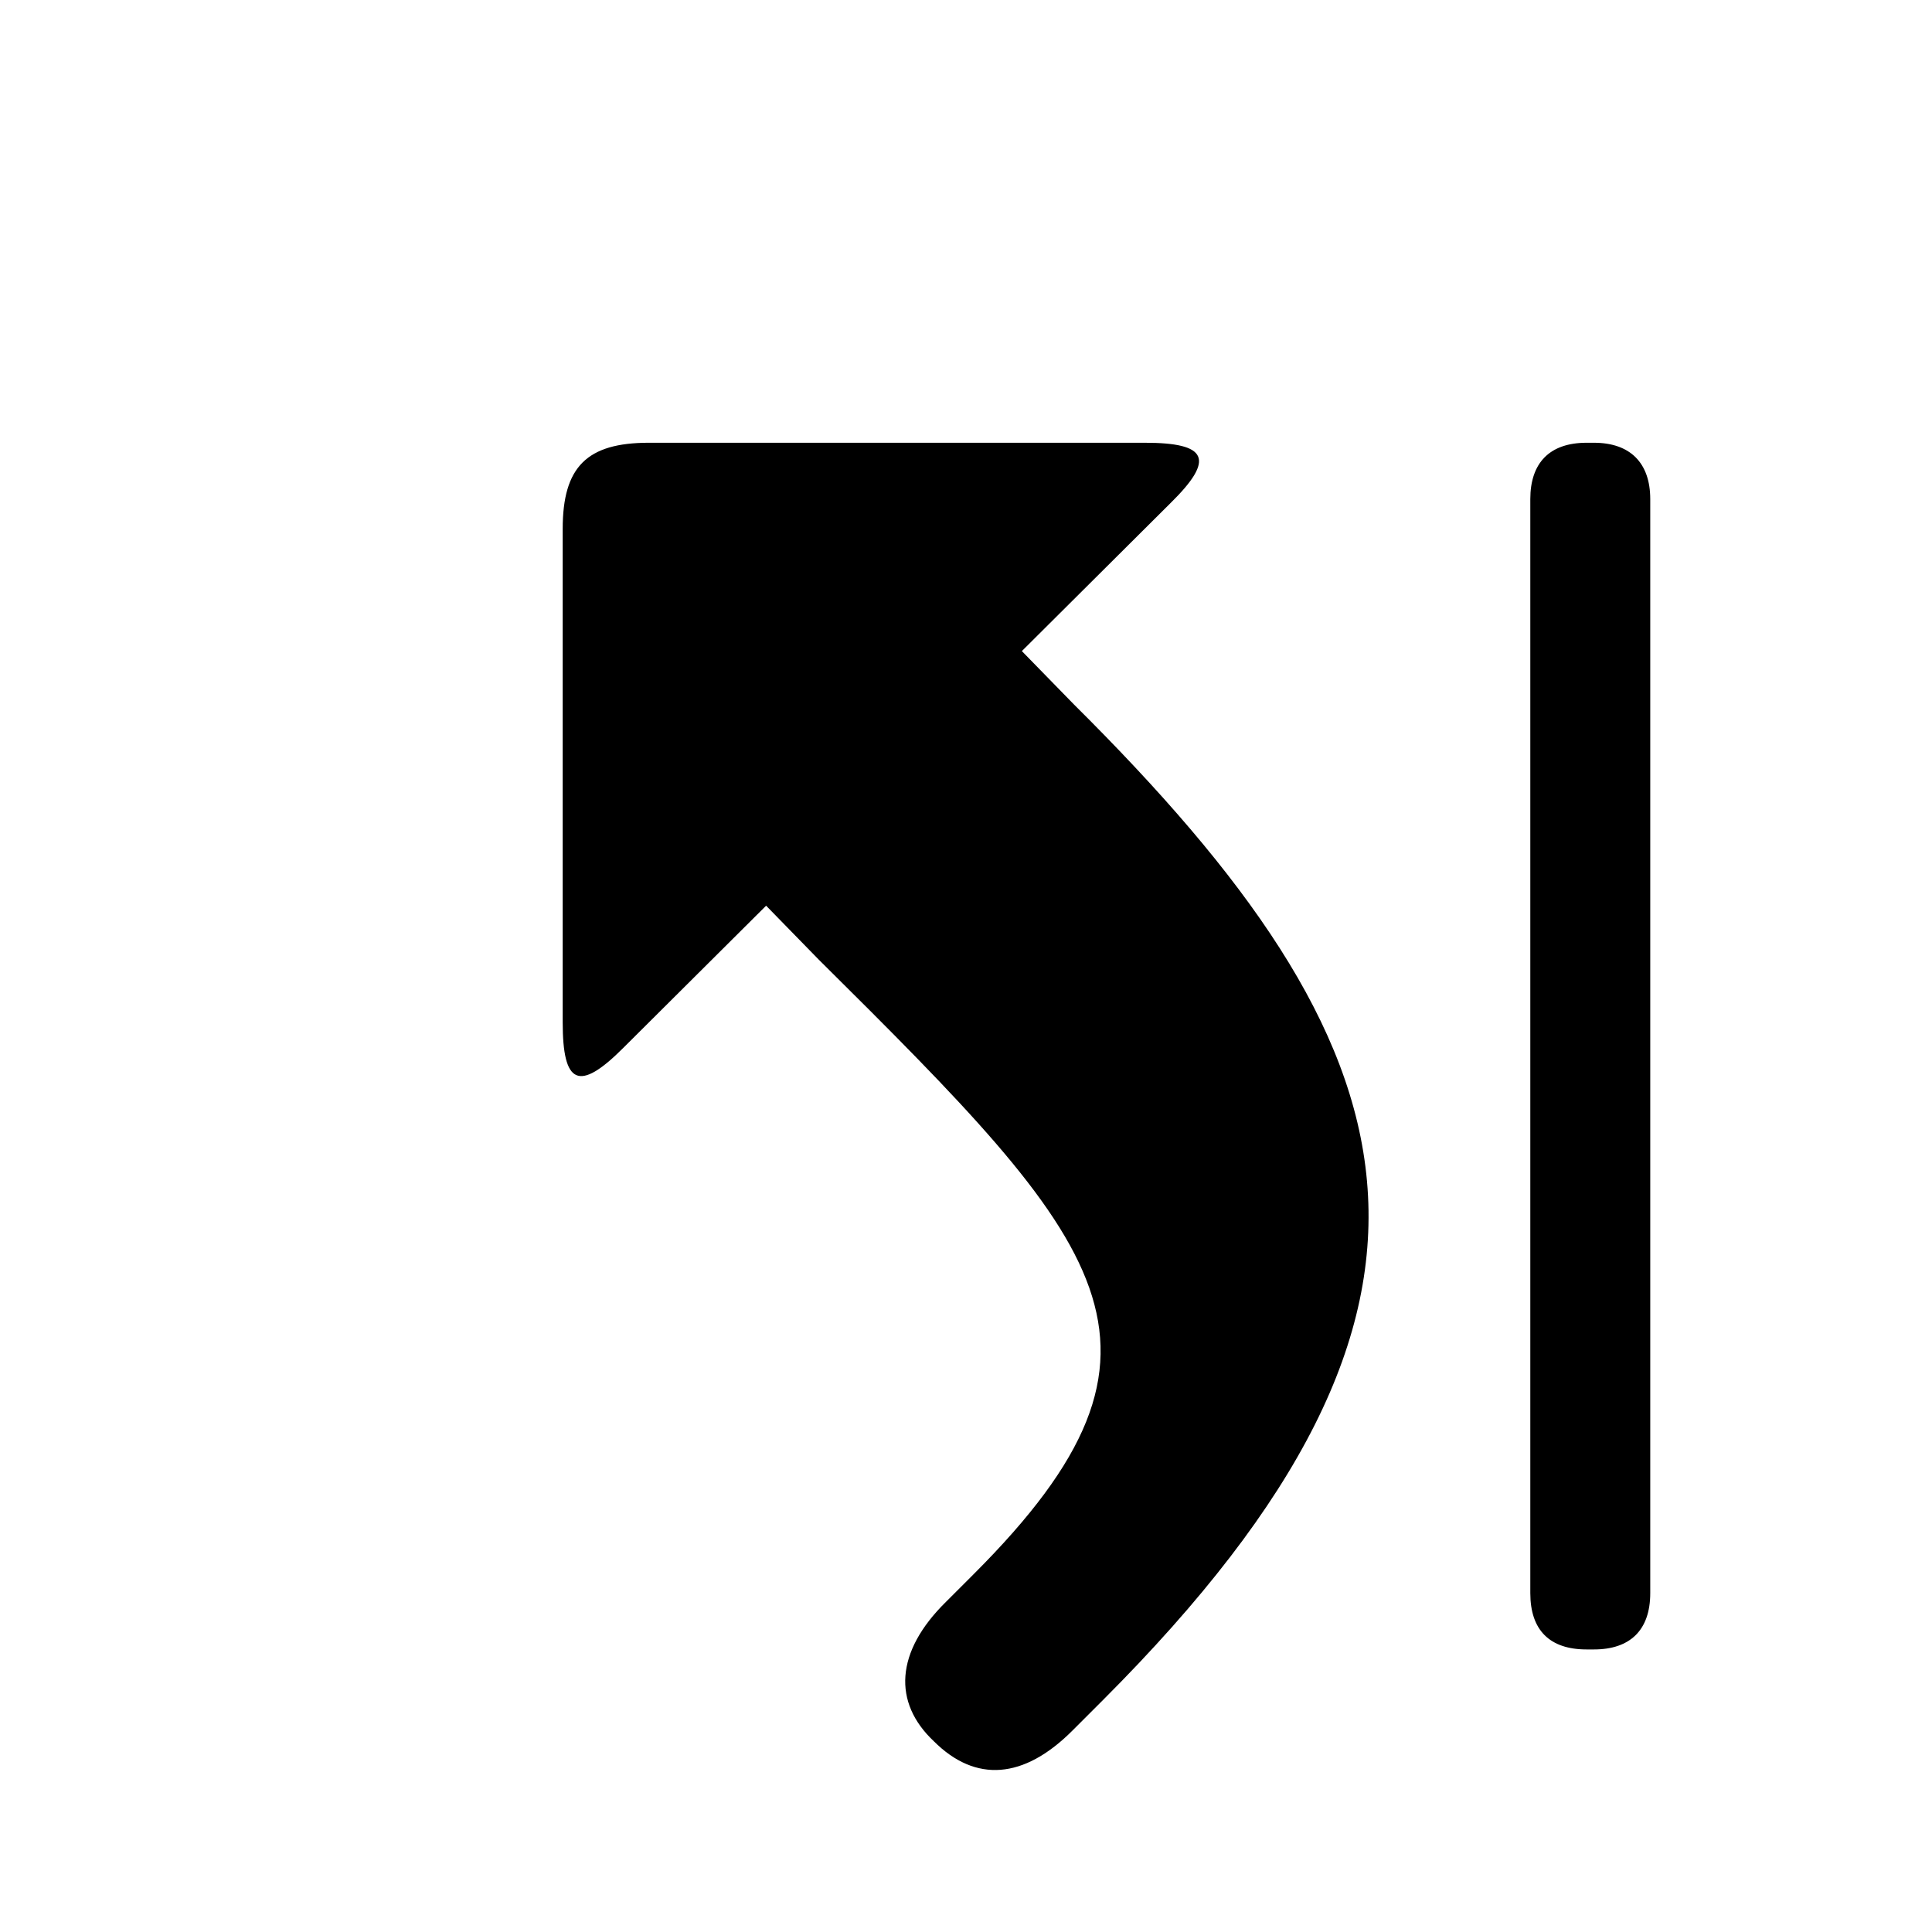
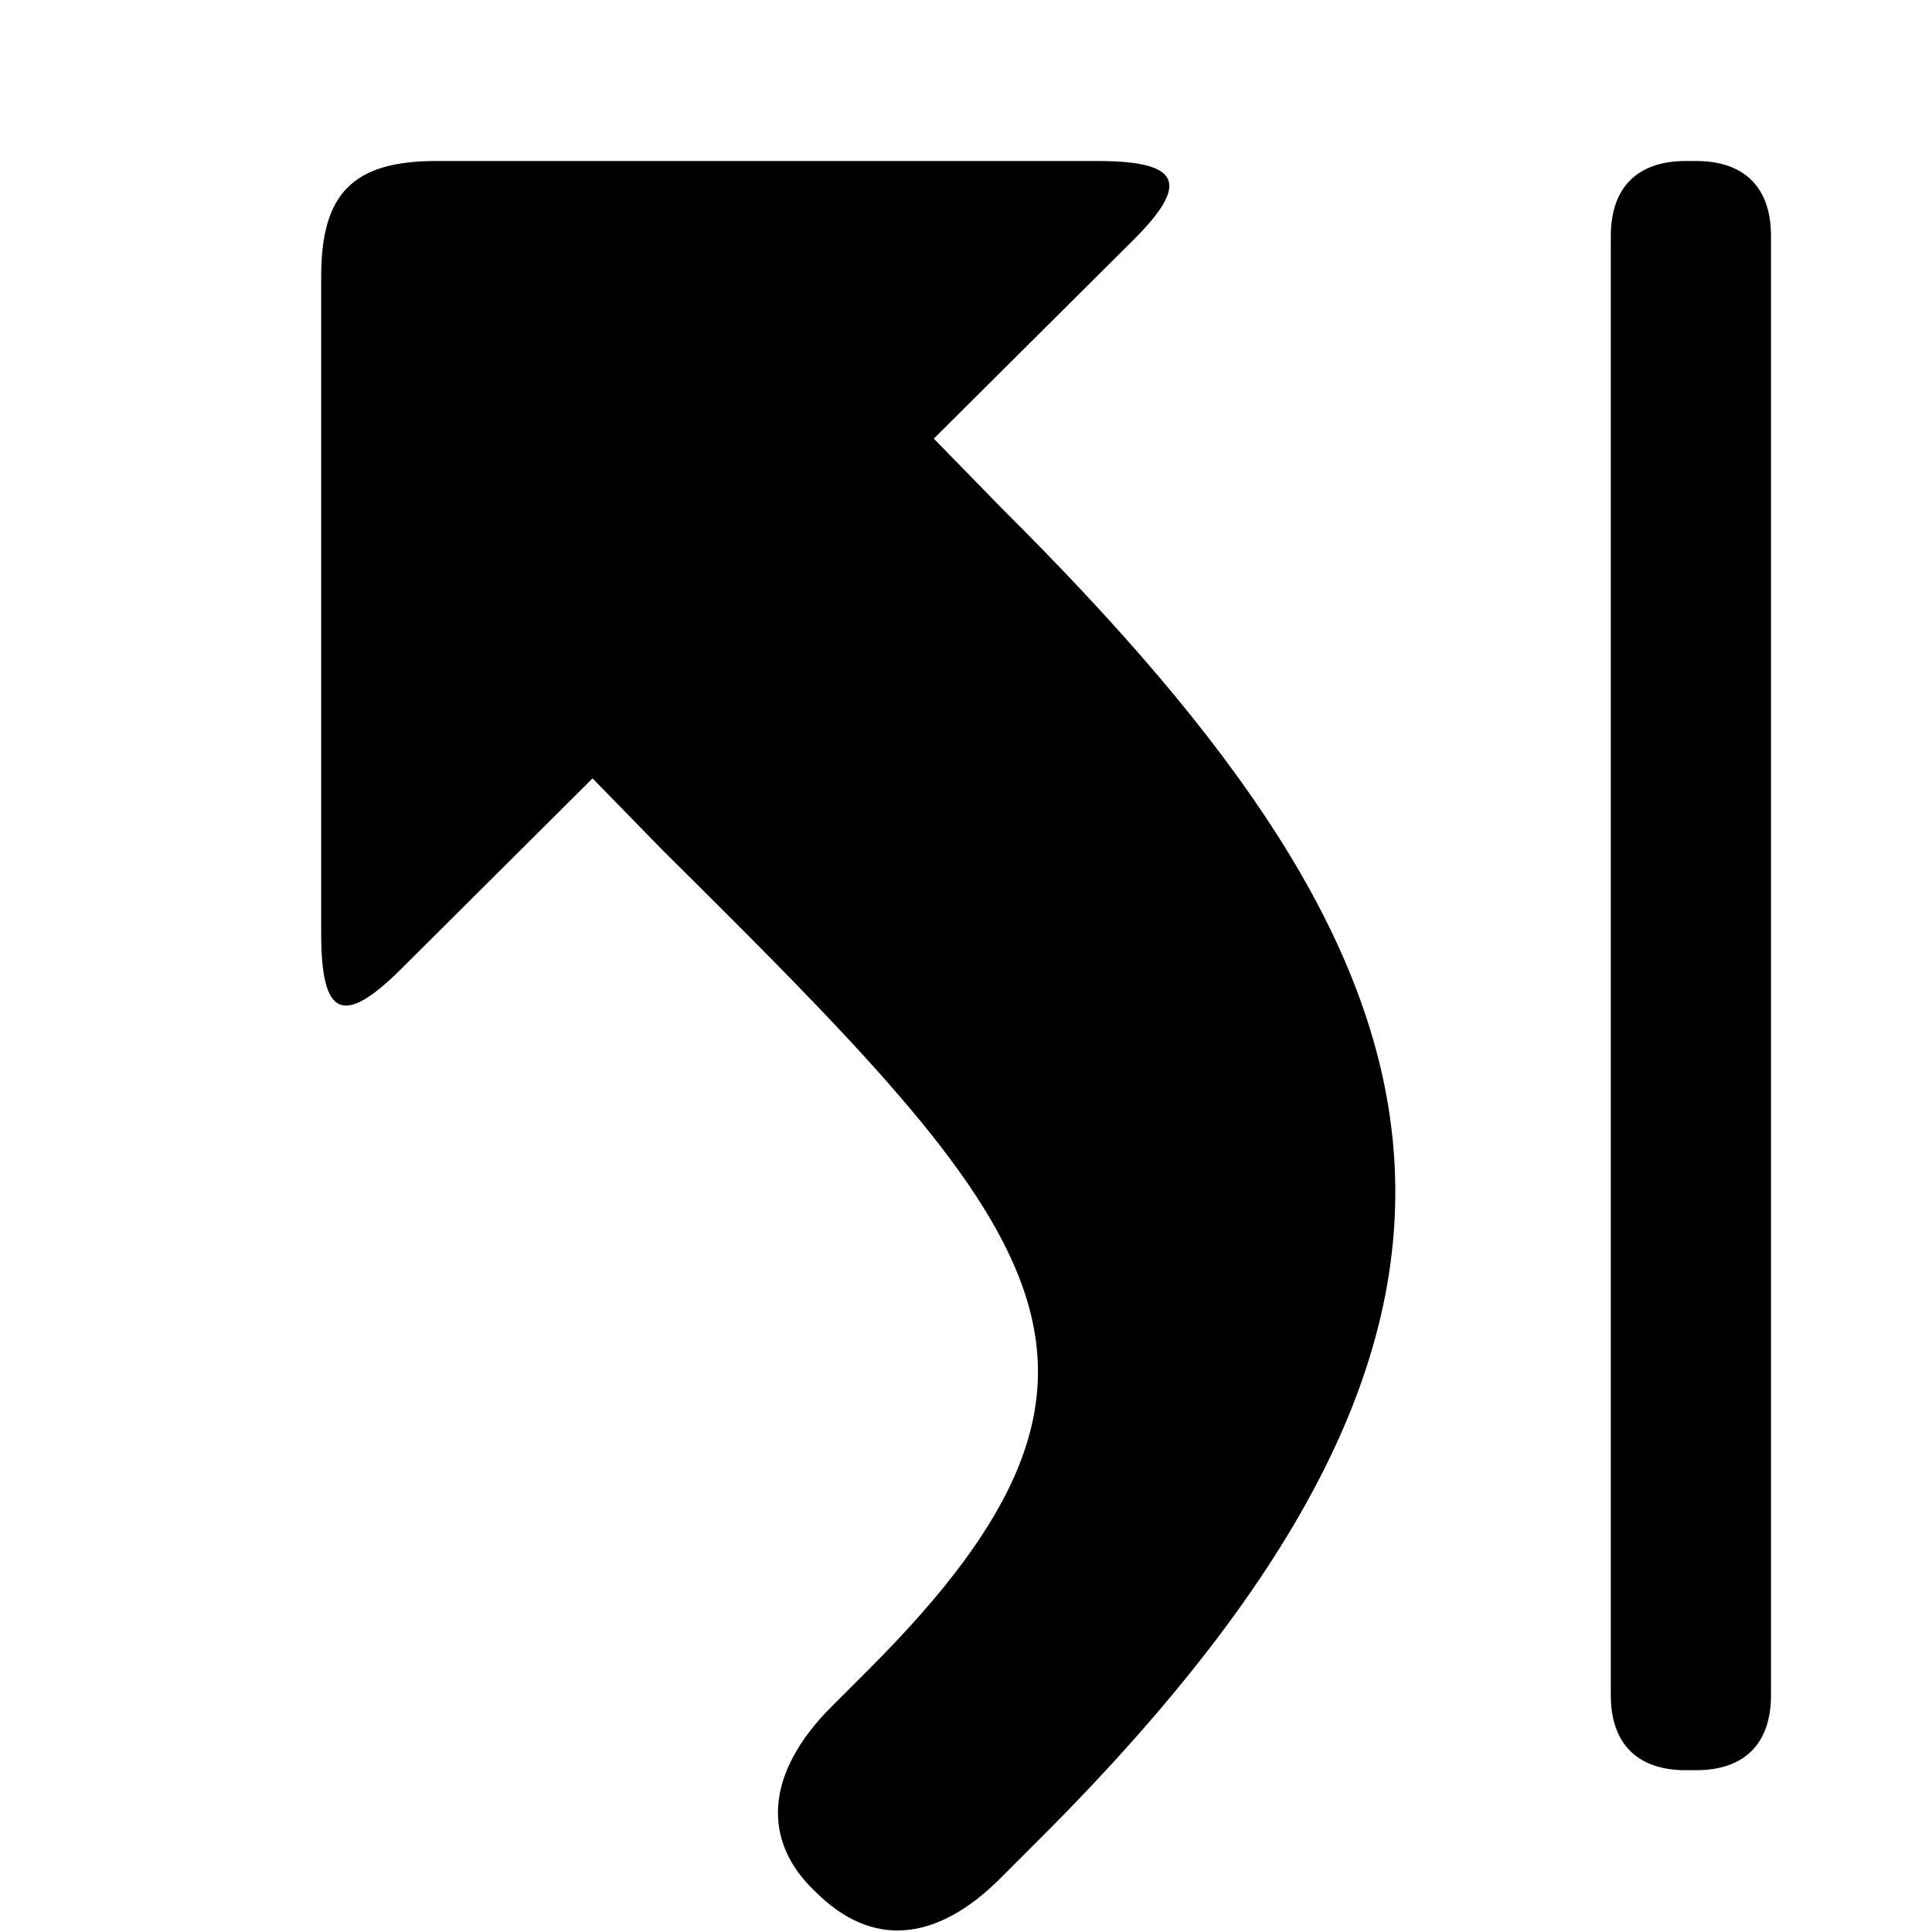
- <svg xmlns="http://www.w3.org/2000/svg" viewBox="0 0 24 24" fill="currentColor">
-   <path d="M13.32,21.5C12.72,22.1,12.12,22.15,11.6,21.63C11.09,21.15,11.12,20.52,11.75,19.9L12.1,19.55C14.93,16.72,13.73,15.45,10.17,11.92L8.95,10.67L12.12,7.5L13.34,8.75C17.62,13,18.65,16.17,13.7,21.12ZM20.5,19.79C20.5,20.25,20.25,20.49,19.8,20.49L19.71,20.49C19.25,20.49,19.01,20.25,19.01,19.79L19.01,6.2C19.01,5.75,19.25,5.5,19.71,5.5L19.8,5.5C20.25,5.5,20.5,5.75,20.5,6.2ZM8.07,5.5L14.22,5.5C15,5.5,15.1,5.7,14.54,6.25L7.74,13.02C7.19,13.57,6.99,13.47,6.99,12.7L6.99,6.57C6.99,5.8,7.29,5.5,8.06,5.5Z" />
+ <svg xmlns="http://www.w3.org/2000/svg" viewBox="0 0 24 24">
+   <path d="M12.43,23.33C11.63,24.13,10.83,24.2,10.13,23.5C9.46,22.87,9.5,22.03,10.33,21.2L10.8,20.73C14.57,16.96,12.97,15.26,8.23,10.56L6.6,8.89L10.83,4.66L12.46,6.33C18.16,12,19.53,16.23,12.93,22.83Z" fill="currentColor" />
+   <path d="M22,21.06C22,21.66,21.67,21.99,21.07,21.99L20.94,21.99C20.34,21.99,20.01,21.66,20.01,21.06L20.01,2.93C20.01,2.33,20.34,2,20.94,2L21.07,2C21.67,2,22,2.33,22,2.93Z" fill="currentColor" />
+   <path d="M5.43,2L13.63,2C14.66,2,14.8,2.27,14.06,3L4.99,12.03C4.26,12.76,3.99,12.63,3.99,11.6L3.99,3.43C3.99,2.4,4.39,2,5.42,2Z" fill="currentColor" />
</svg>
